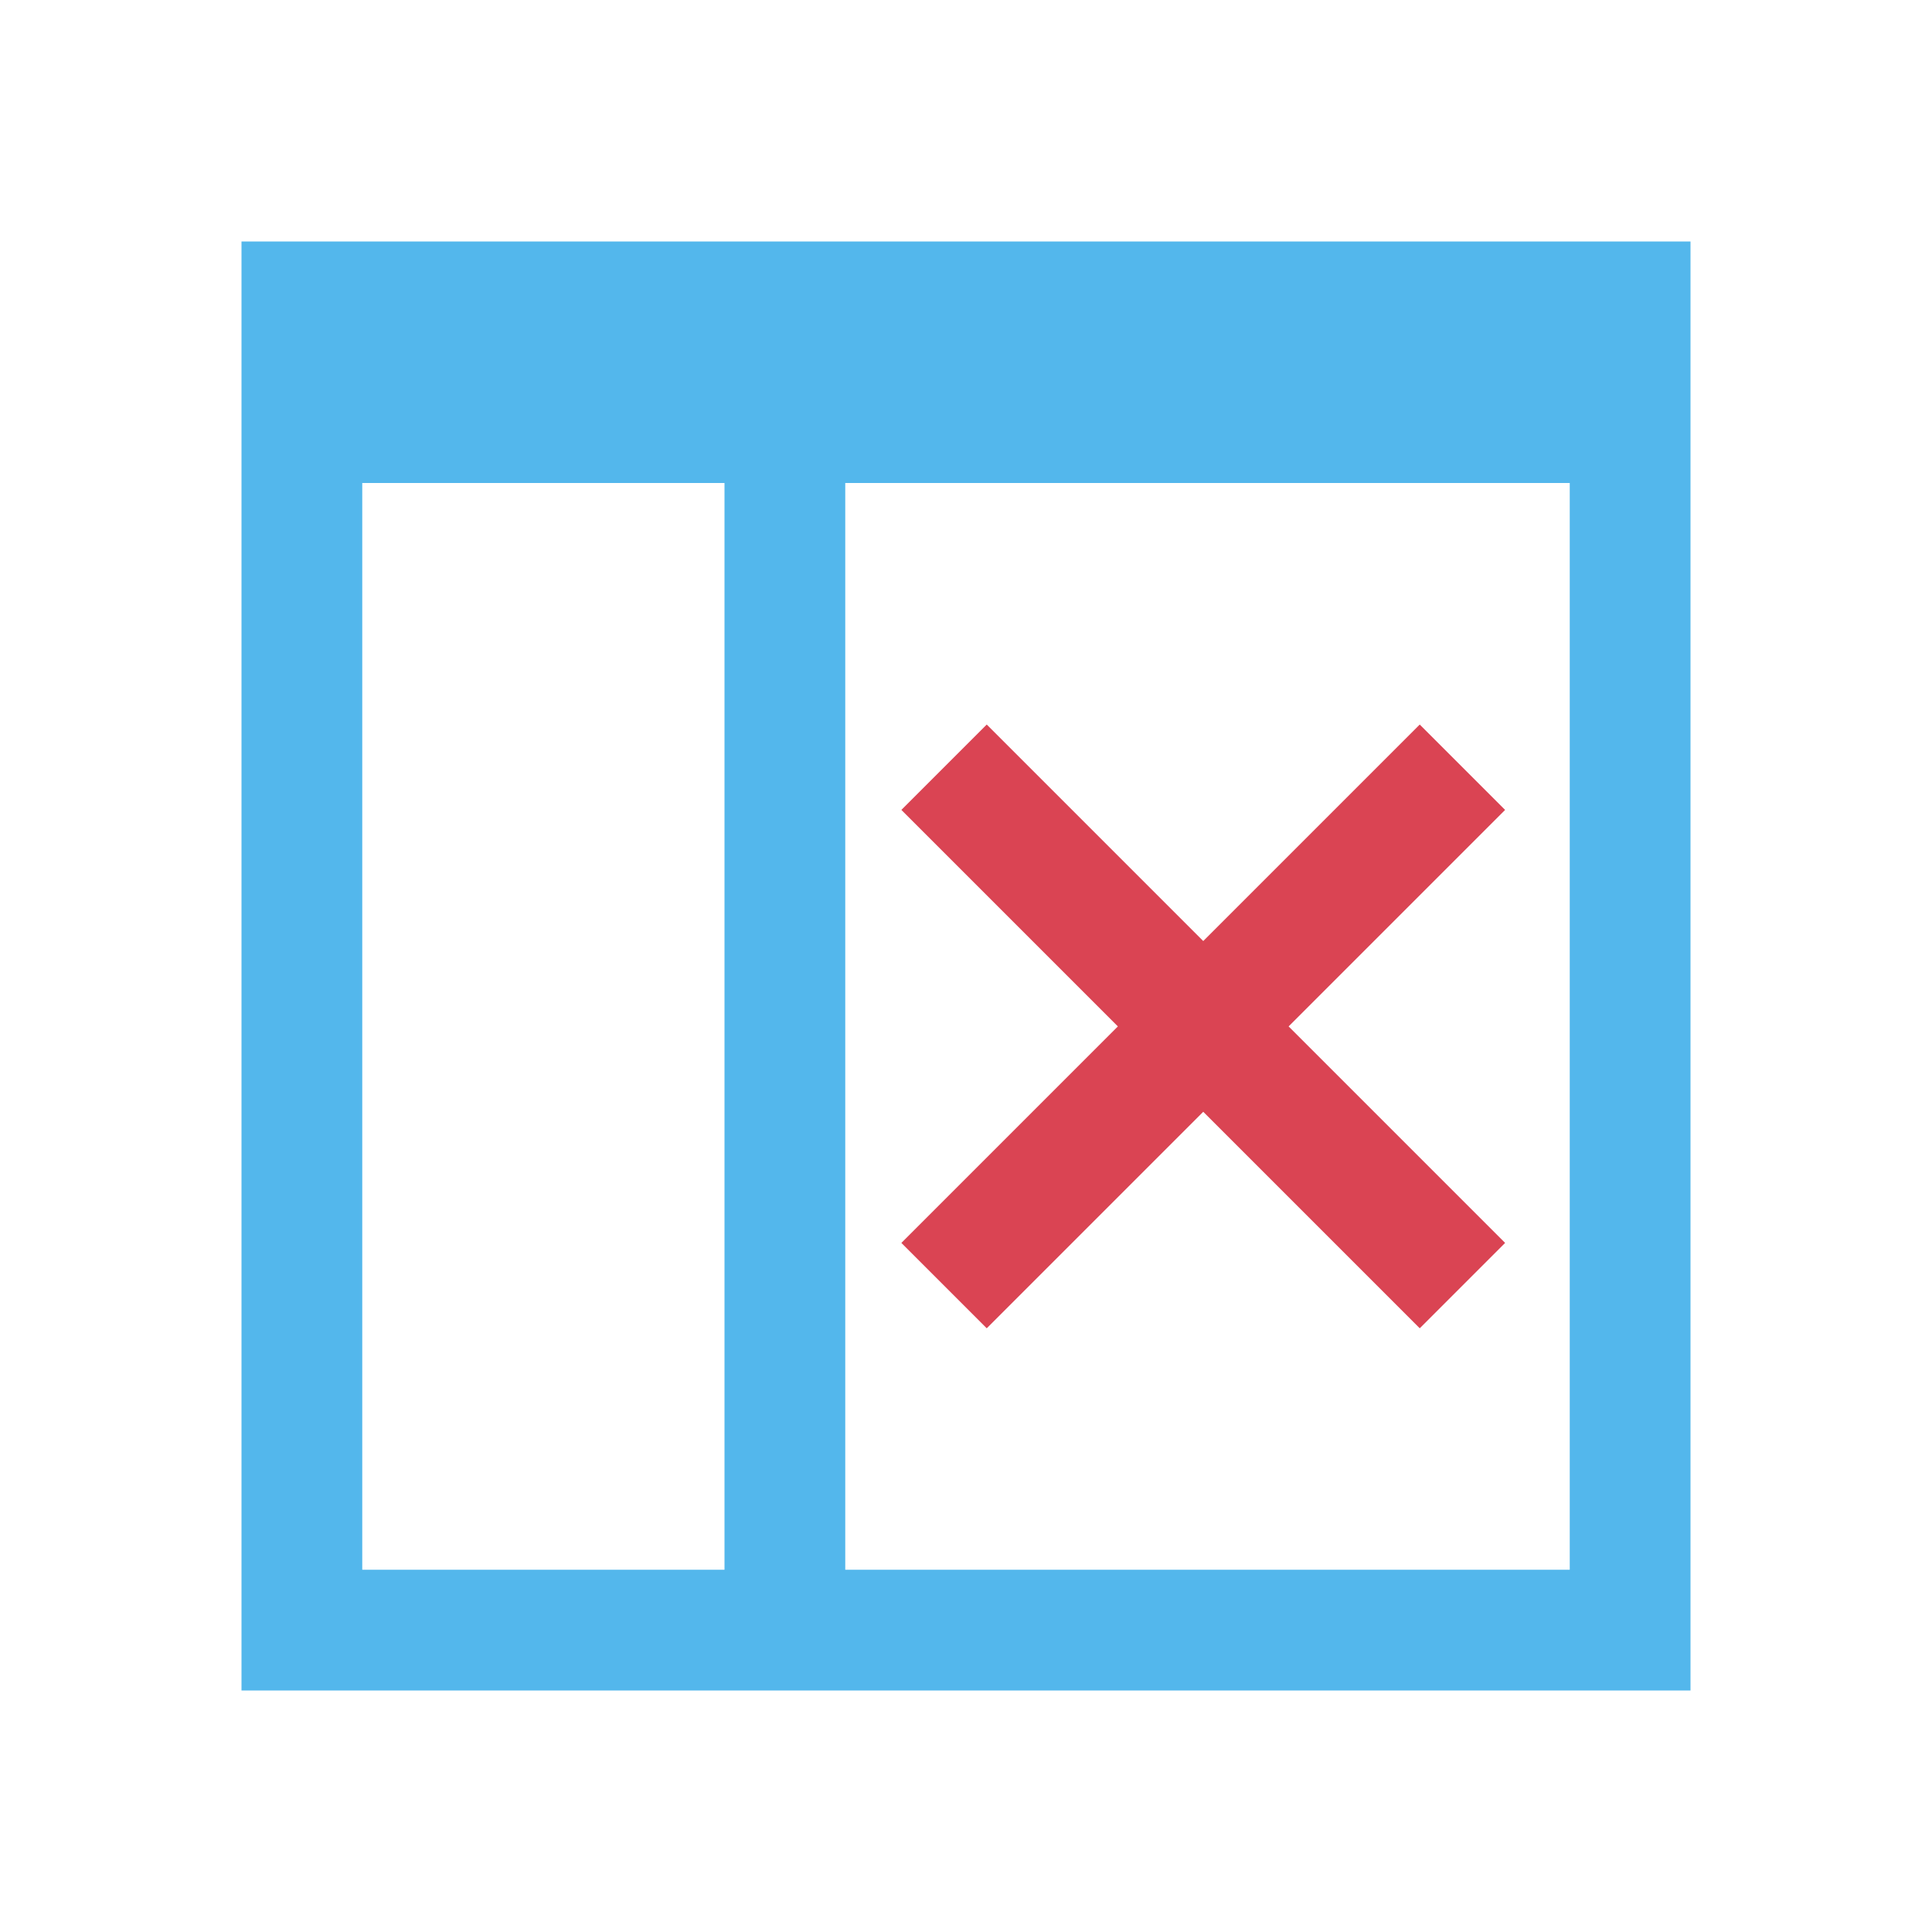
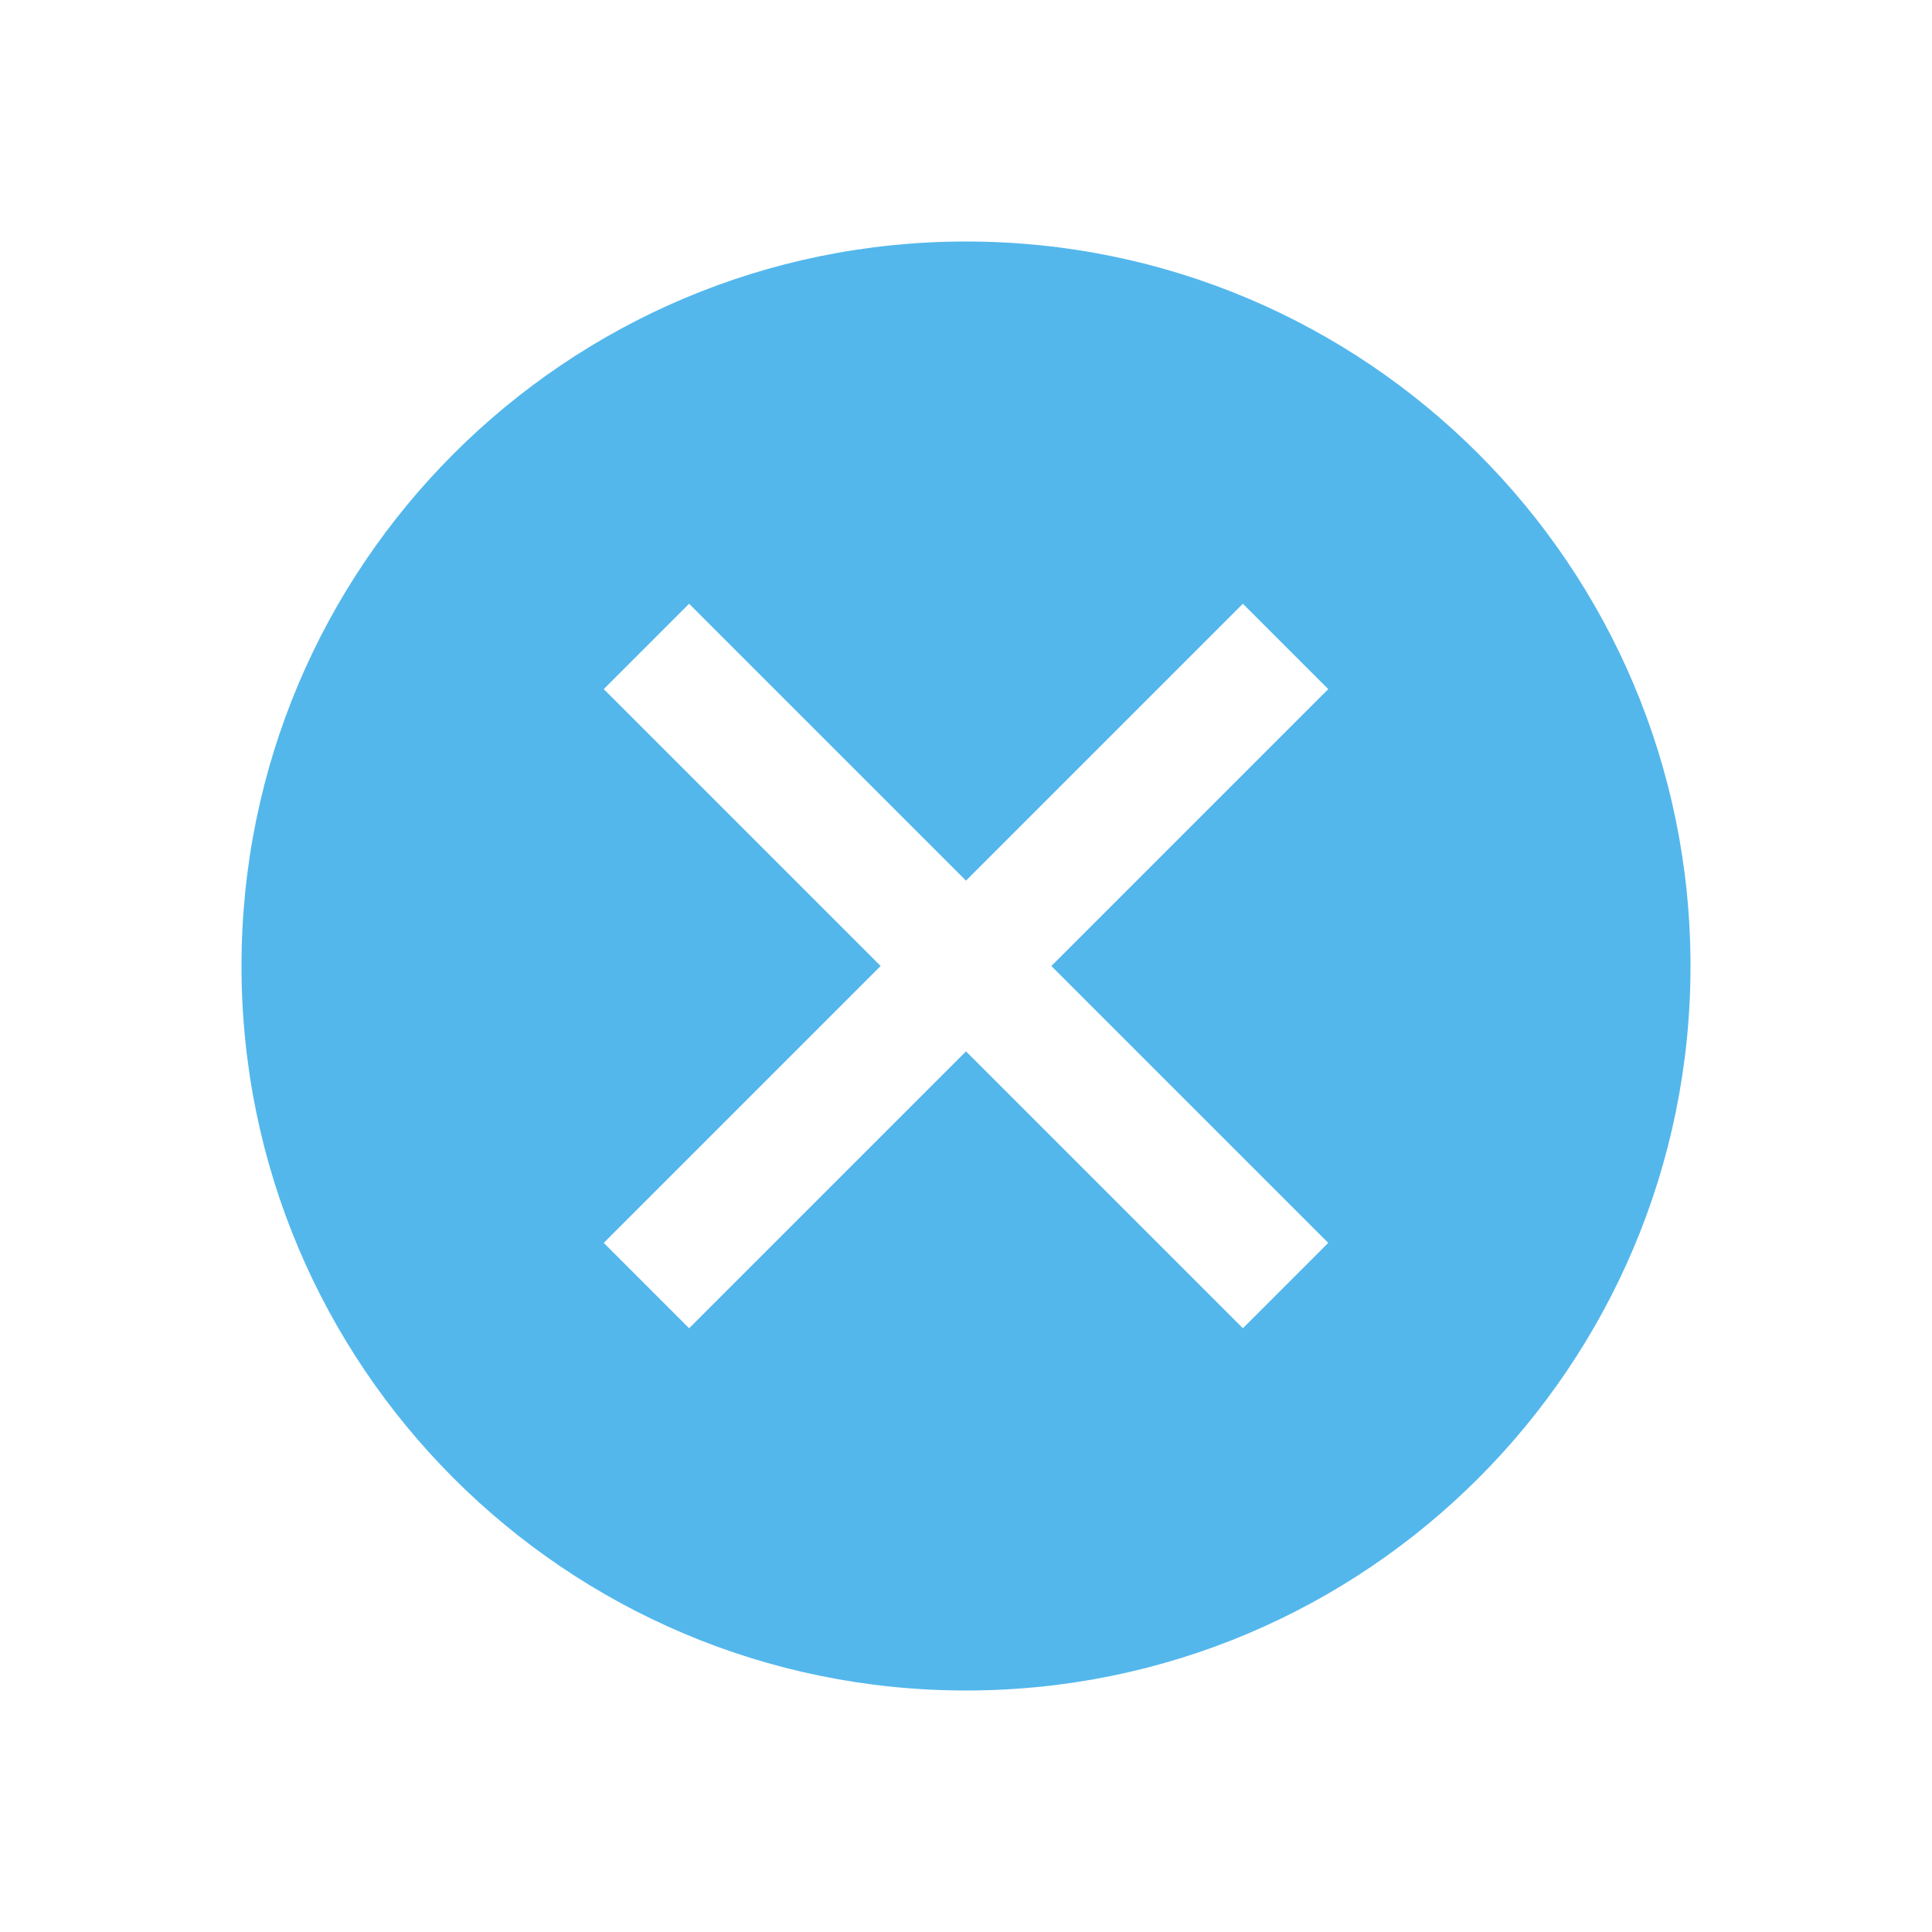
<svg xmlns="http://www.w3.org/2000/svg" viewBox="0 0 16 16">
  <defs id="defs3051" color="#53b7ec" fill="#53b7ec" style="">
    <style type="text/css" id="current-color-scheme">
      .ColorScheme-Text {
        color:#232629;
      }
      .ColorScheme-NegativeText {
        color:#da4453;
      }
      </style>
  </defs>
-   <g transform="translate(-421.7143,-531.7907)" color="#53b7ec" fill="#53b7ec" style="">
-     <path style="fill-opacity:1;stroke:none" d="M 2 2 L 2 14 L 14 14 L 14 2 L 2 2 z M 3 4 L 6 4 L 6 13 L 3 13 L 3 4 z M 7 4 L 13 4 L 13 13 L 7 13 L 7 4 z " transform="translate(421.7143,531.7907)" class="ColorScheme-Text" id="rect4272" />
-     <path style="fill:currentColor;fill-opacity:1;stroke:none" class="ColorScheme-NegativeText" d="m 433.472,537.791 0.707,0.707 -1.793,1.793 1.793,1.793 -0.707,0.707 -1.793,-1.793 -1.793,1.793 -0.707,-0.707 1.793,-1.793 -1.793,-1.793 0.707,-0.707 1.793,1.793 1.793,-1.793 z" />
-   </g>
+   <path style="" class="ColorScheme-NegativeText" d="M 8,2 A 6,6 0 0 0 2,8 6,6 0 0 0 8,14 6,6 0 0 0 14,8 6,6 0 0 0 8,2 Z M 5.707,5 8,7.293 10.293,5 11,5.707 8.707,8 11,10.293 10.293,11 8,8.707 5.707,11 5,10.293 7.293,8 5,5.707 5.707,5 Z" color="#53b7ec" fill="#53b7ec" />
</svg>
